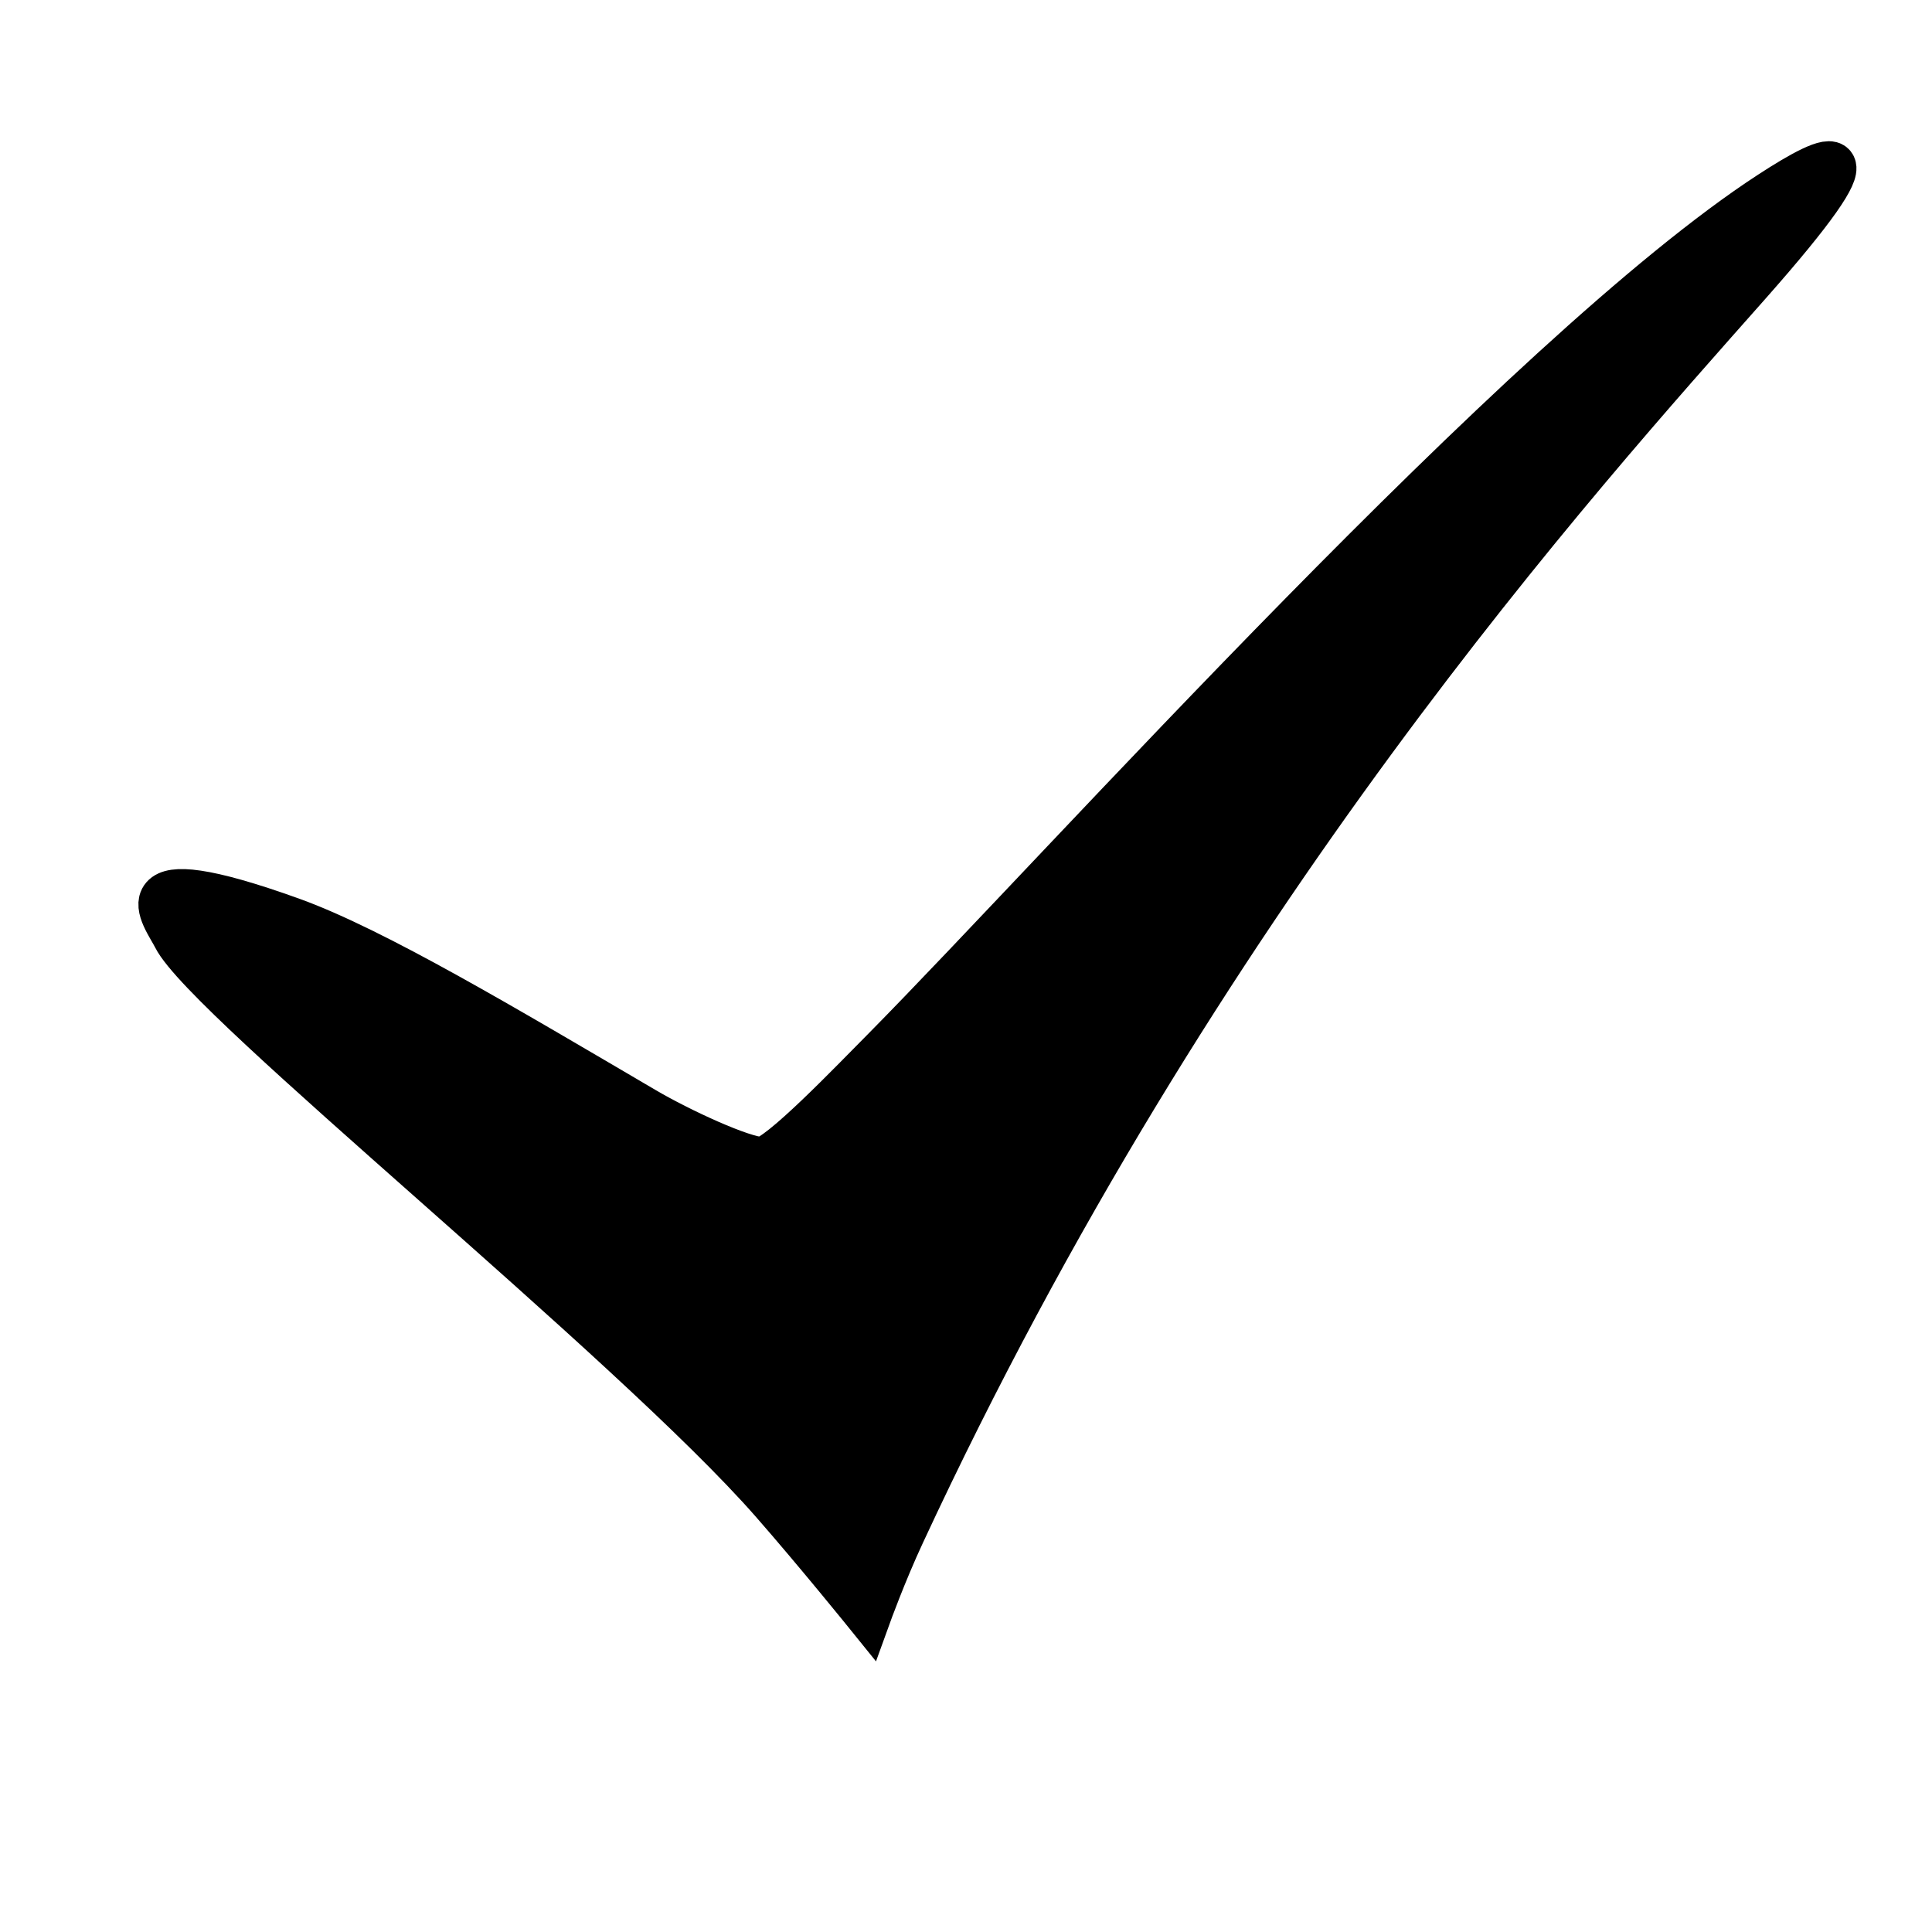
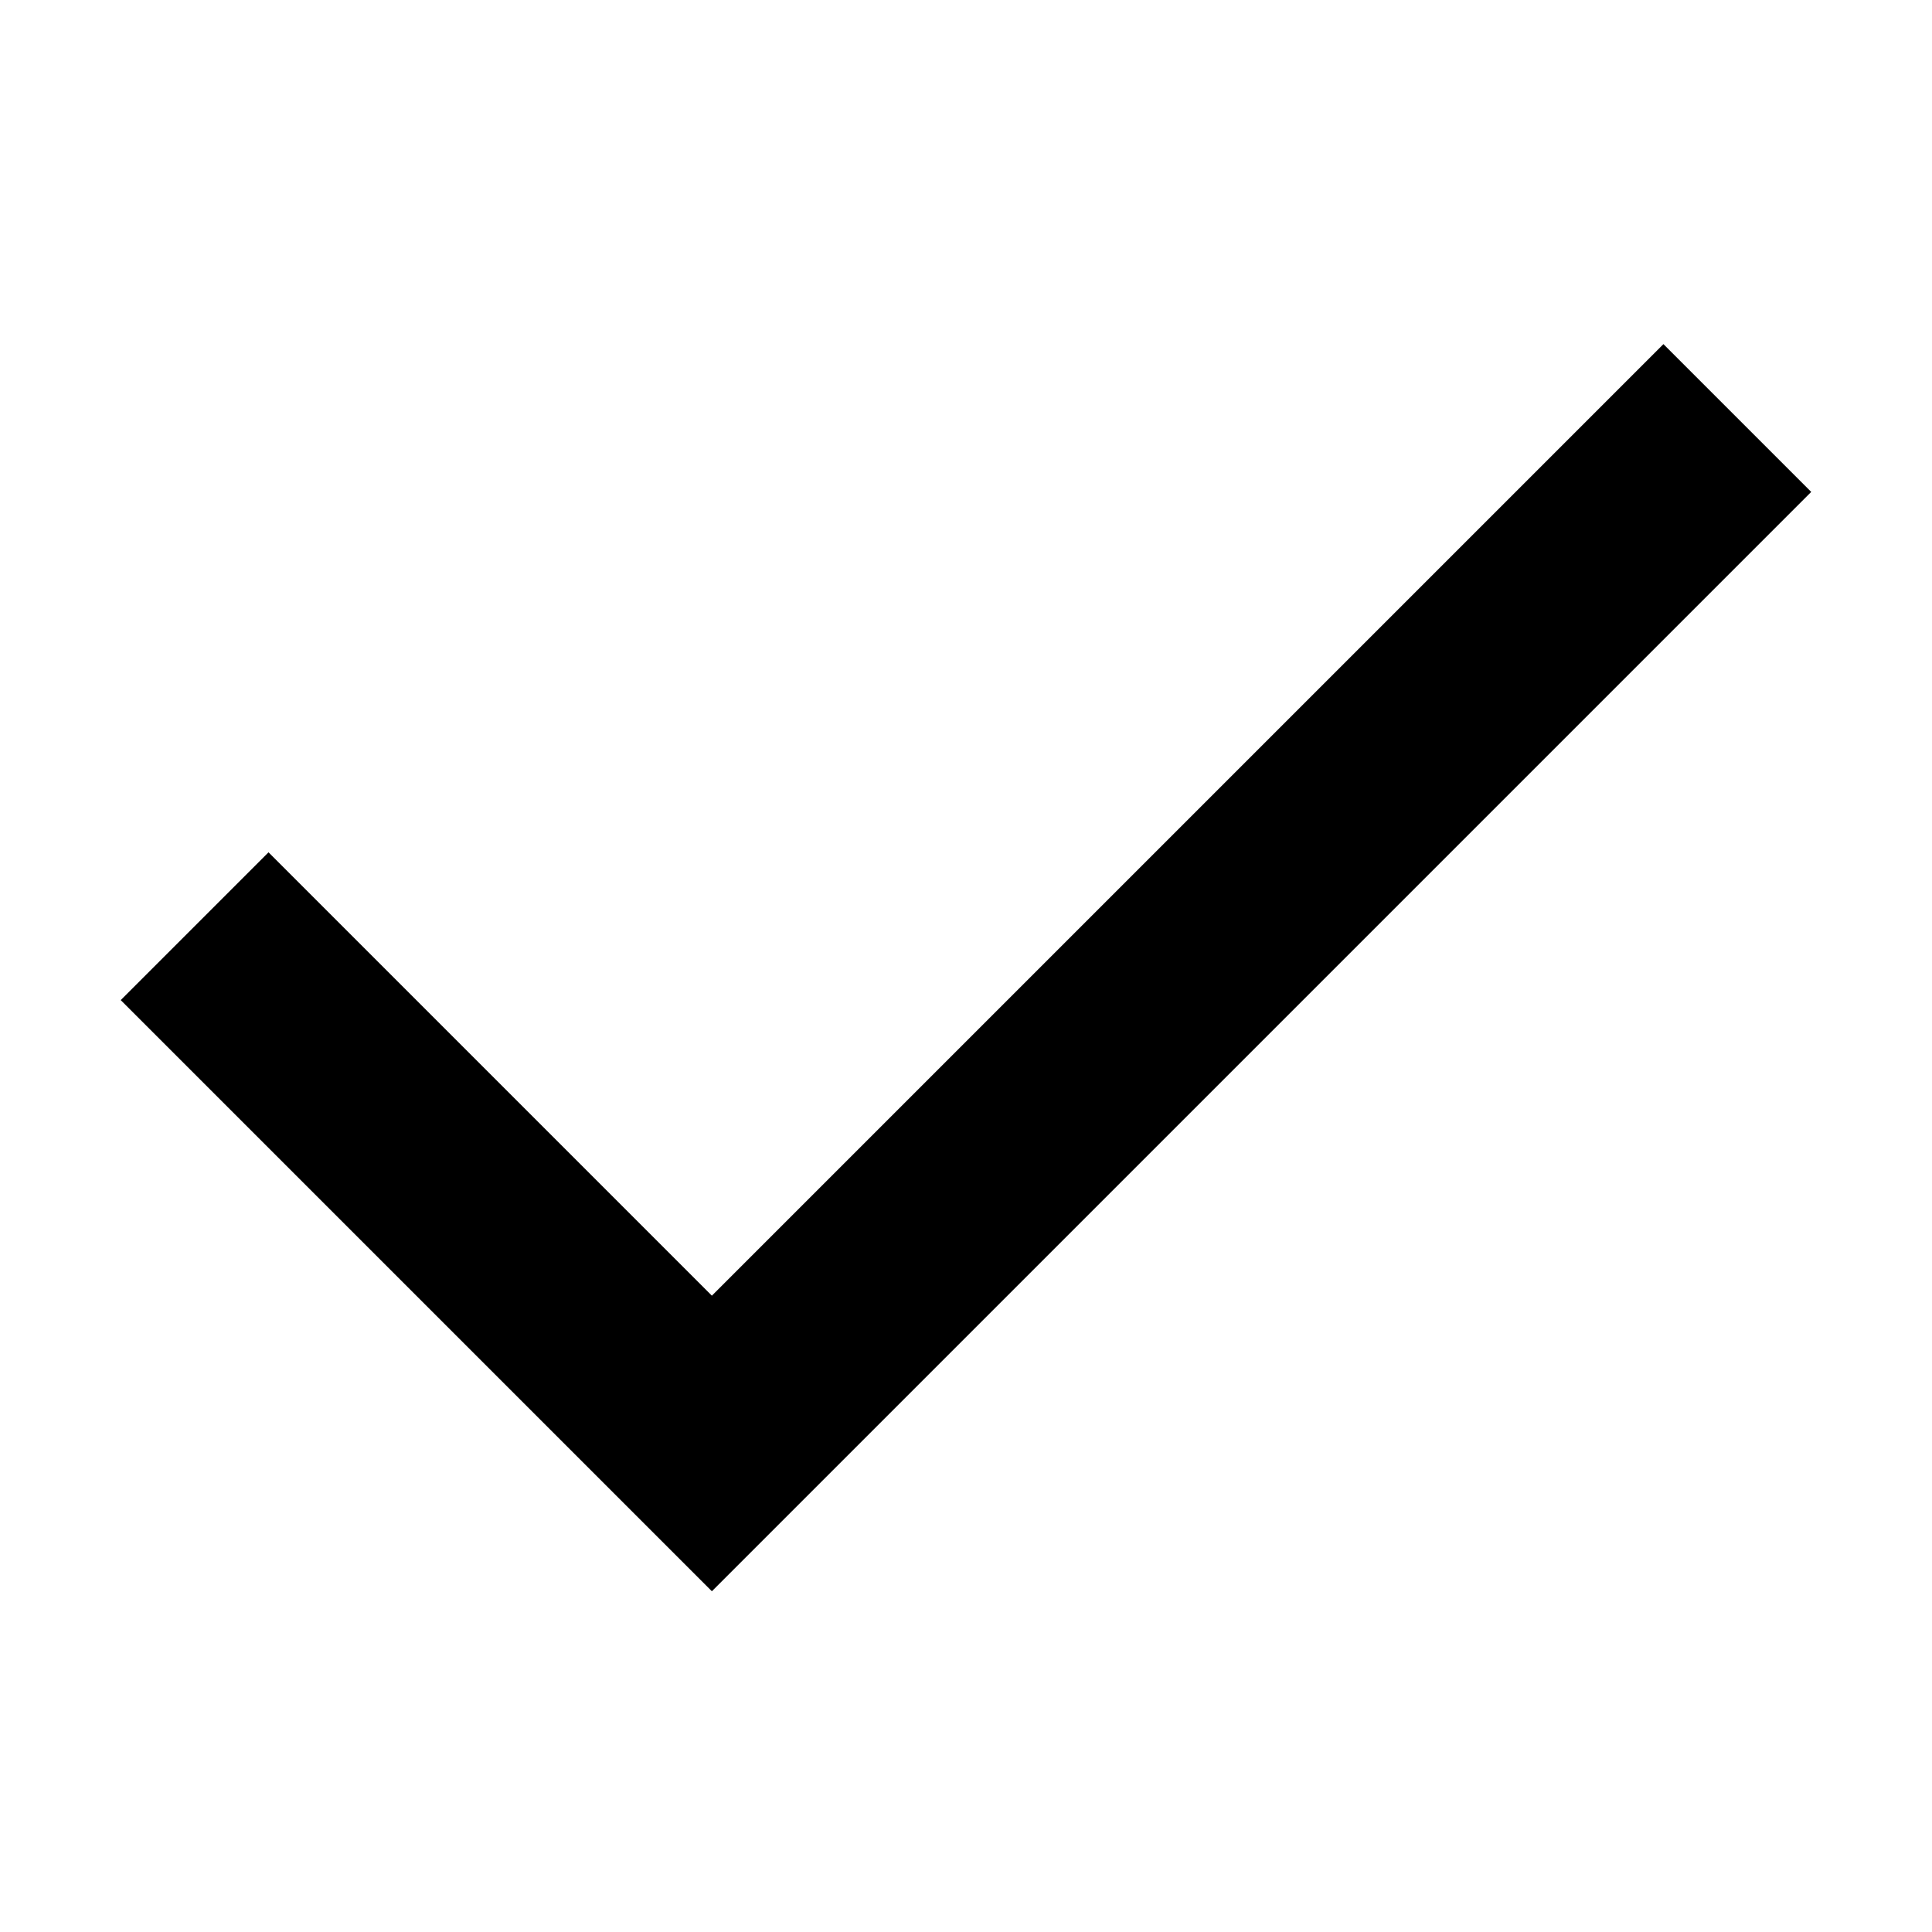
- <svg xmlns="http://www.w3.org/2000/svg" width="32px" height="32px" enable-background="new 0 0 32 32" version="1.1" viewBox="0 0 32 32" xml:space="preserve">
-   <path d="m14.383 26.764s0.259-0.716 0.563-1.367c4.908-10.57 11.212-17.53 14.008-20.69 2.264-2.559 1.378-2.156 0.375-1.503-4.09 2.659-11.742 11.206-14.668 14.169-0.542 0.545-1.769 1.833-2.045 1.833-0.313 0-1.358-0.481-1.955-0.833-2.282-1.338-4.464-2.643-5.834-3.136-2.917-1.049-2.092-0.052-1.926 0.281 0.521 1.042 7.566 6.689 9.899 9.356 0.722 0.824 1.583 1.89 1.583 1.89z" stroke="#000" stroke-miterlimit="10" stroke-width=".75" />
+ <svg xmlns="http://www.w3.org/2000/svg" viewBox="0 0 32 32" height="32" width="32" xml:space="preserve" style="fill-rule:evenodd;clip-rule:evenodd;stroke-linejoin:round;stroke-miterlimit:2">
+   <path d="m9.55 18-5.7-5.7 1.425-1.425L9.55 15.15l9.175-9.175L20.15 7.4 9.55 18Z" style="fill-rule:nonzero" transform="translate(-4.614 -4.564) scale(1.71779)" />
</svg>
